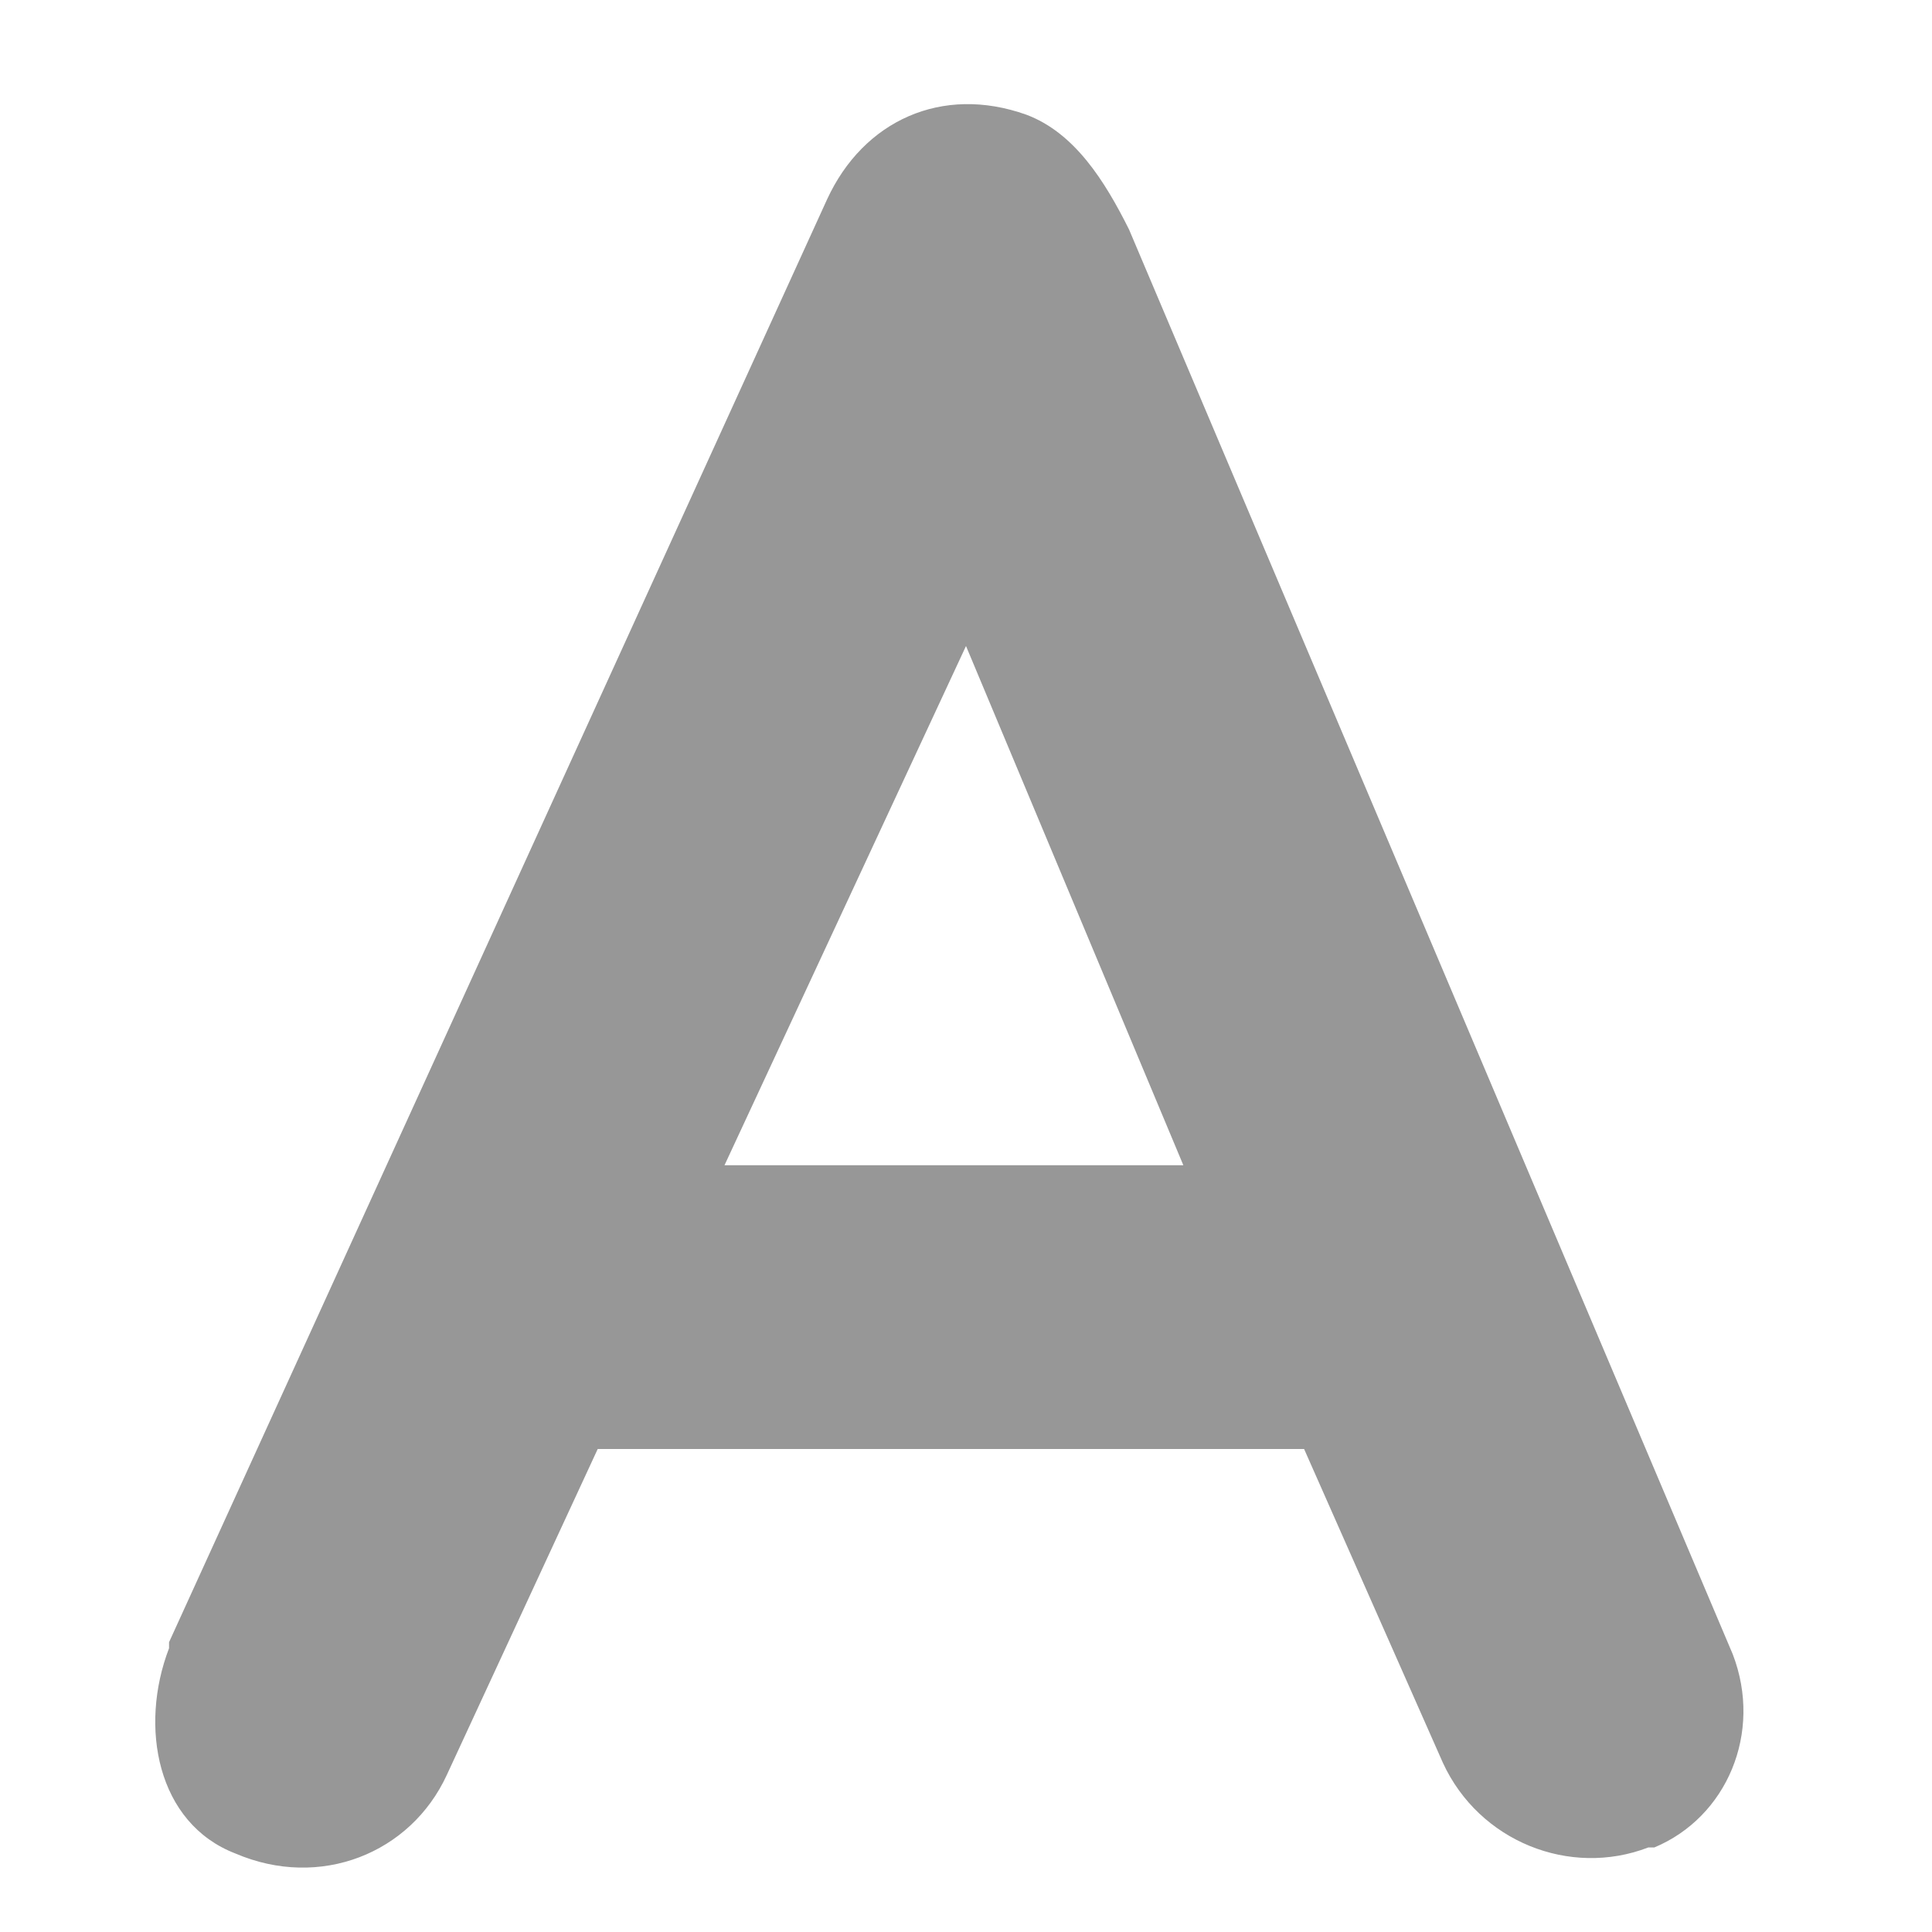
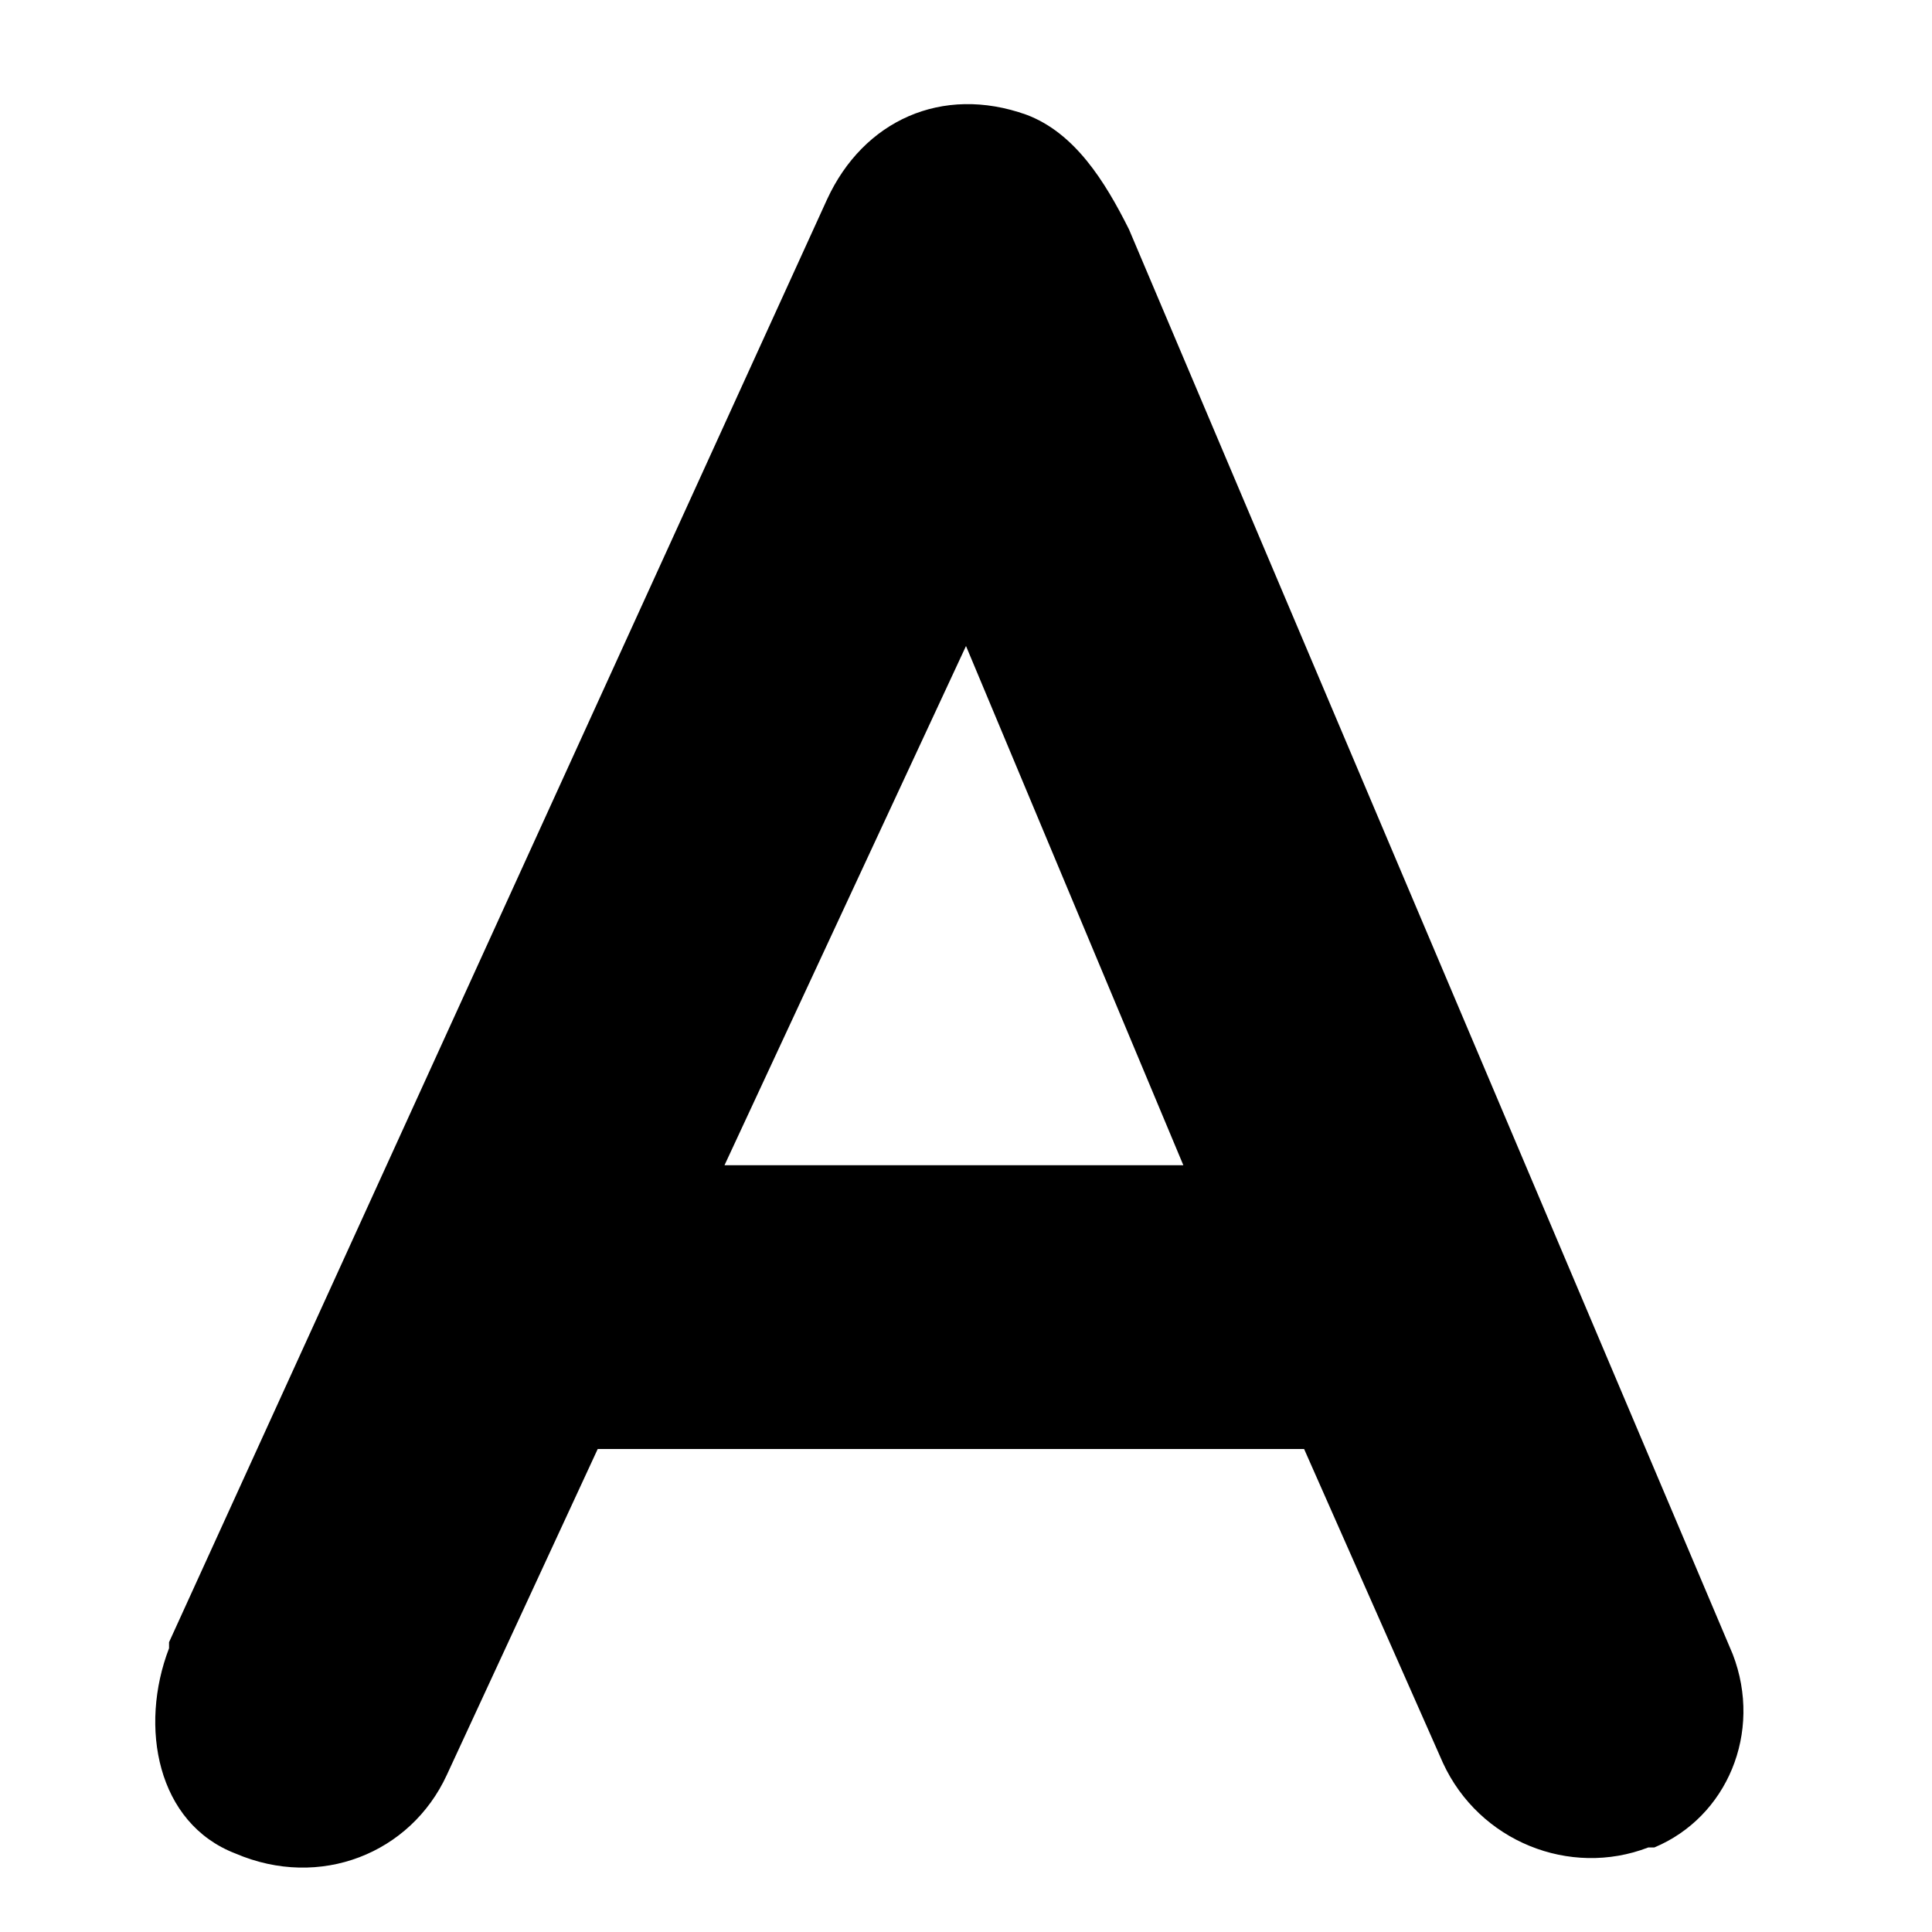
<svg xmlns="http://www.w3.org/2000/svg" t="1718865237398" class="icon" viewBox="0 0 1024 1024" version="1.1" p-id="15810" width="200" height="200">
-   <path d="M316.8 768l-80 172.8c-19.2 41.6-67.2 60.8-112 41.6-41.6-16-51.2-67.2-35.2-108.8v-3.2L438.4 105.6c19.2-41.6 60.8-60.8 105.6-44.8 25.6 9.6 41.6 35.2 54.4 60.8l320 755.2c16 41.6-3.2 86.4-41.6 102.4h-3.2c-41.6 16-89.6-3.2-108.8-44.8L691.2 768H316.8z m67.2-150.4h243.2L512 342.4l-128 275.2z" fill="#979797" p-id="15811" />
+   <path d="M316.8 768l-80 172.8c-19.2 41.6-67.2 60.8-112 41.6-41.6-16-51.2-67.2-35.2-108.8v-3.2L438.4 105.6c19.2-41.6 60.8-60.8 105.6-44.8 25.6 9.6 41.6 35.2 54.4 60.8l320 755.2c16 41.6-3.2 86.4-41.6 102.4h-3.2c-41.6 16-89.6-3.2-108.8-44.8L691.2 768H316.8z m67.2-150.4h243.2L512 342.4l-128 275.2z" p-id="15811" />
</svg>
